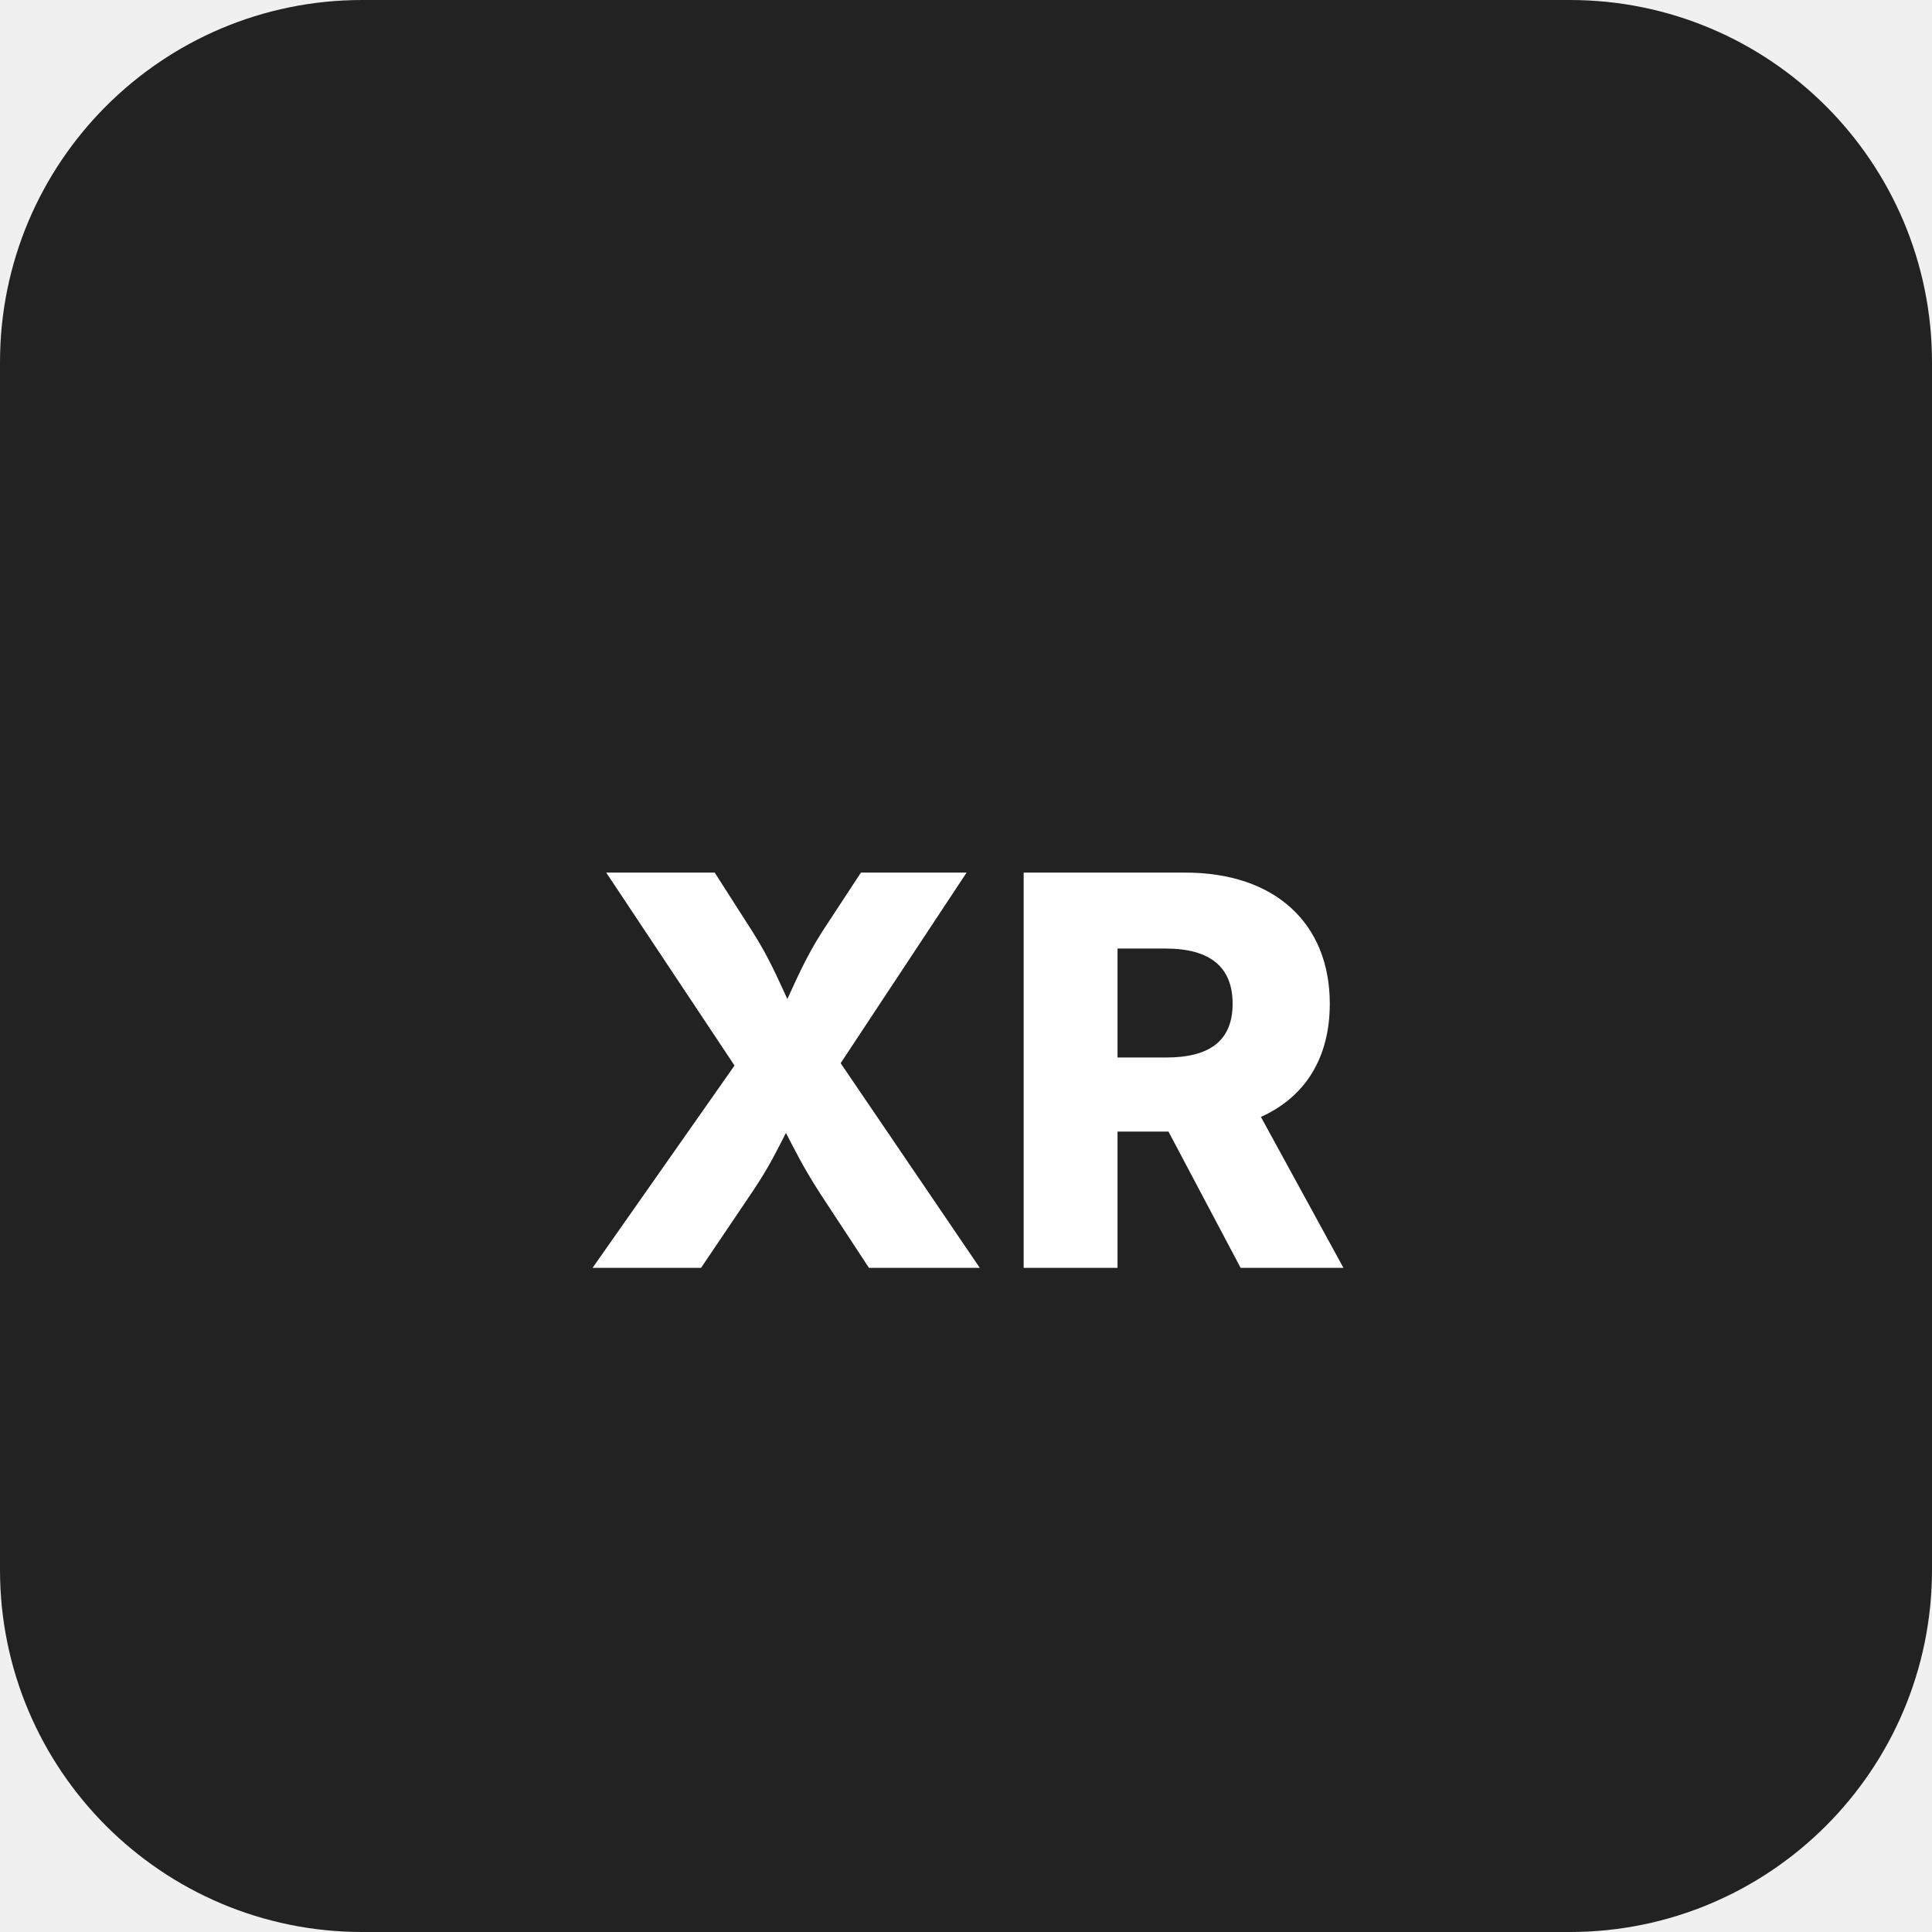
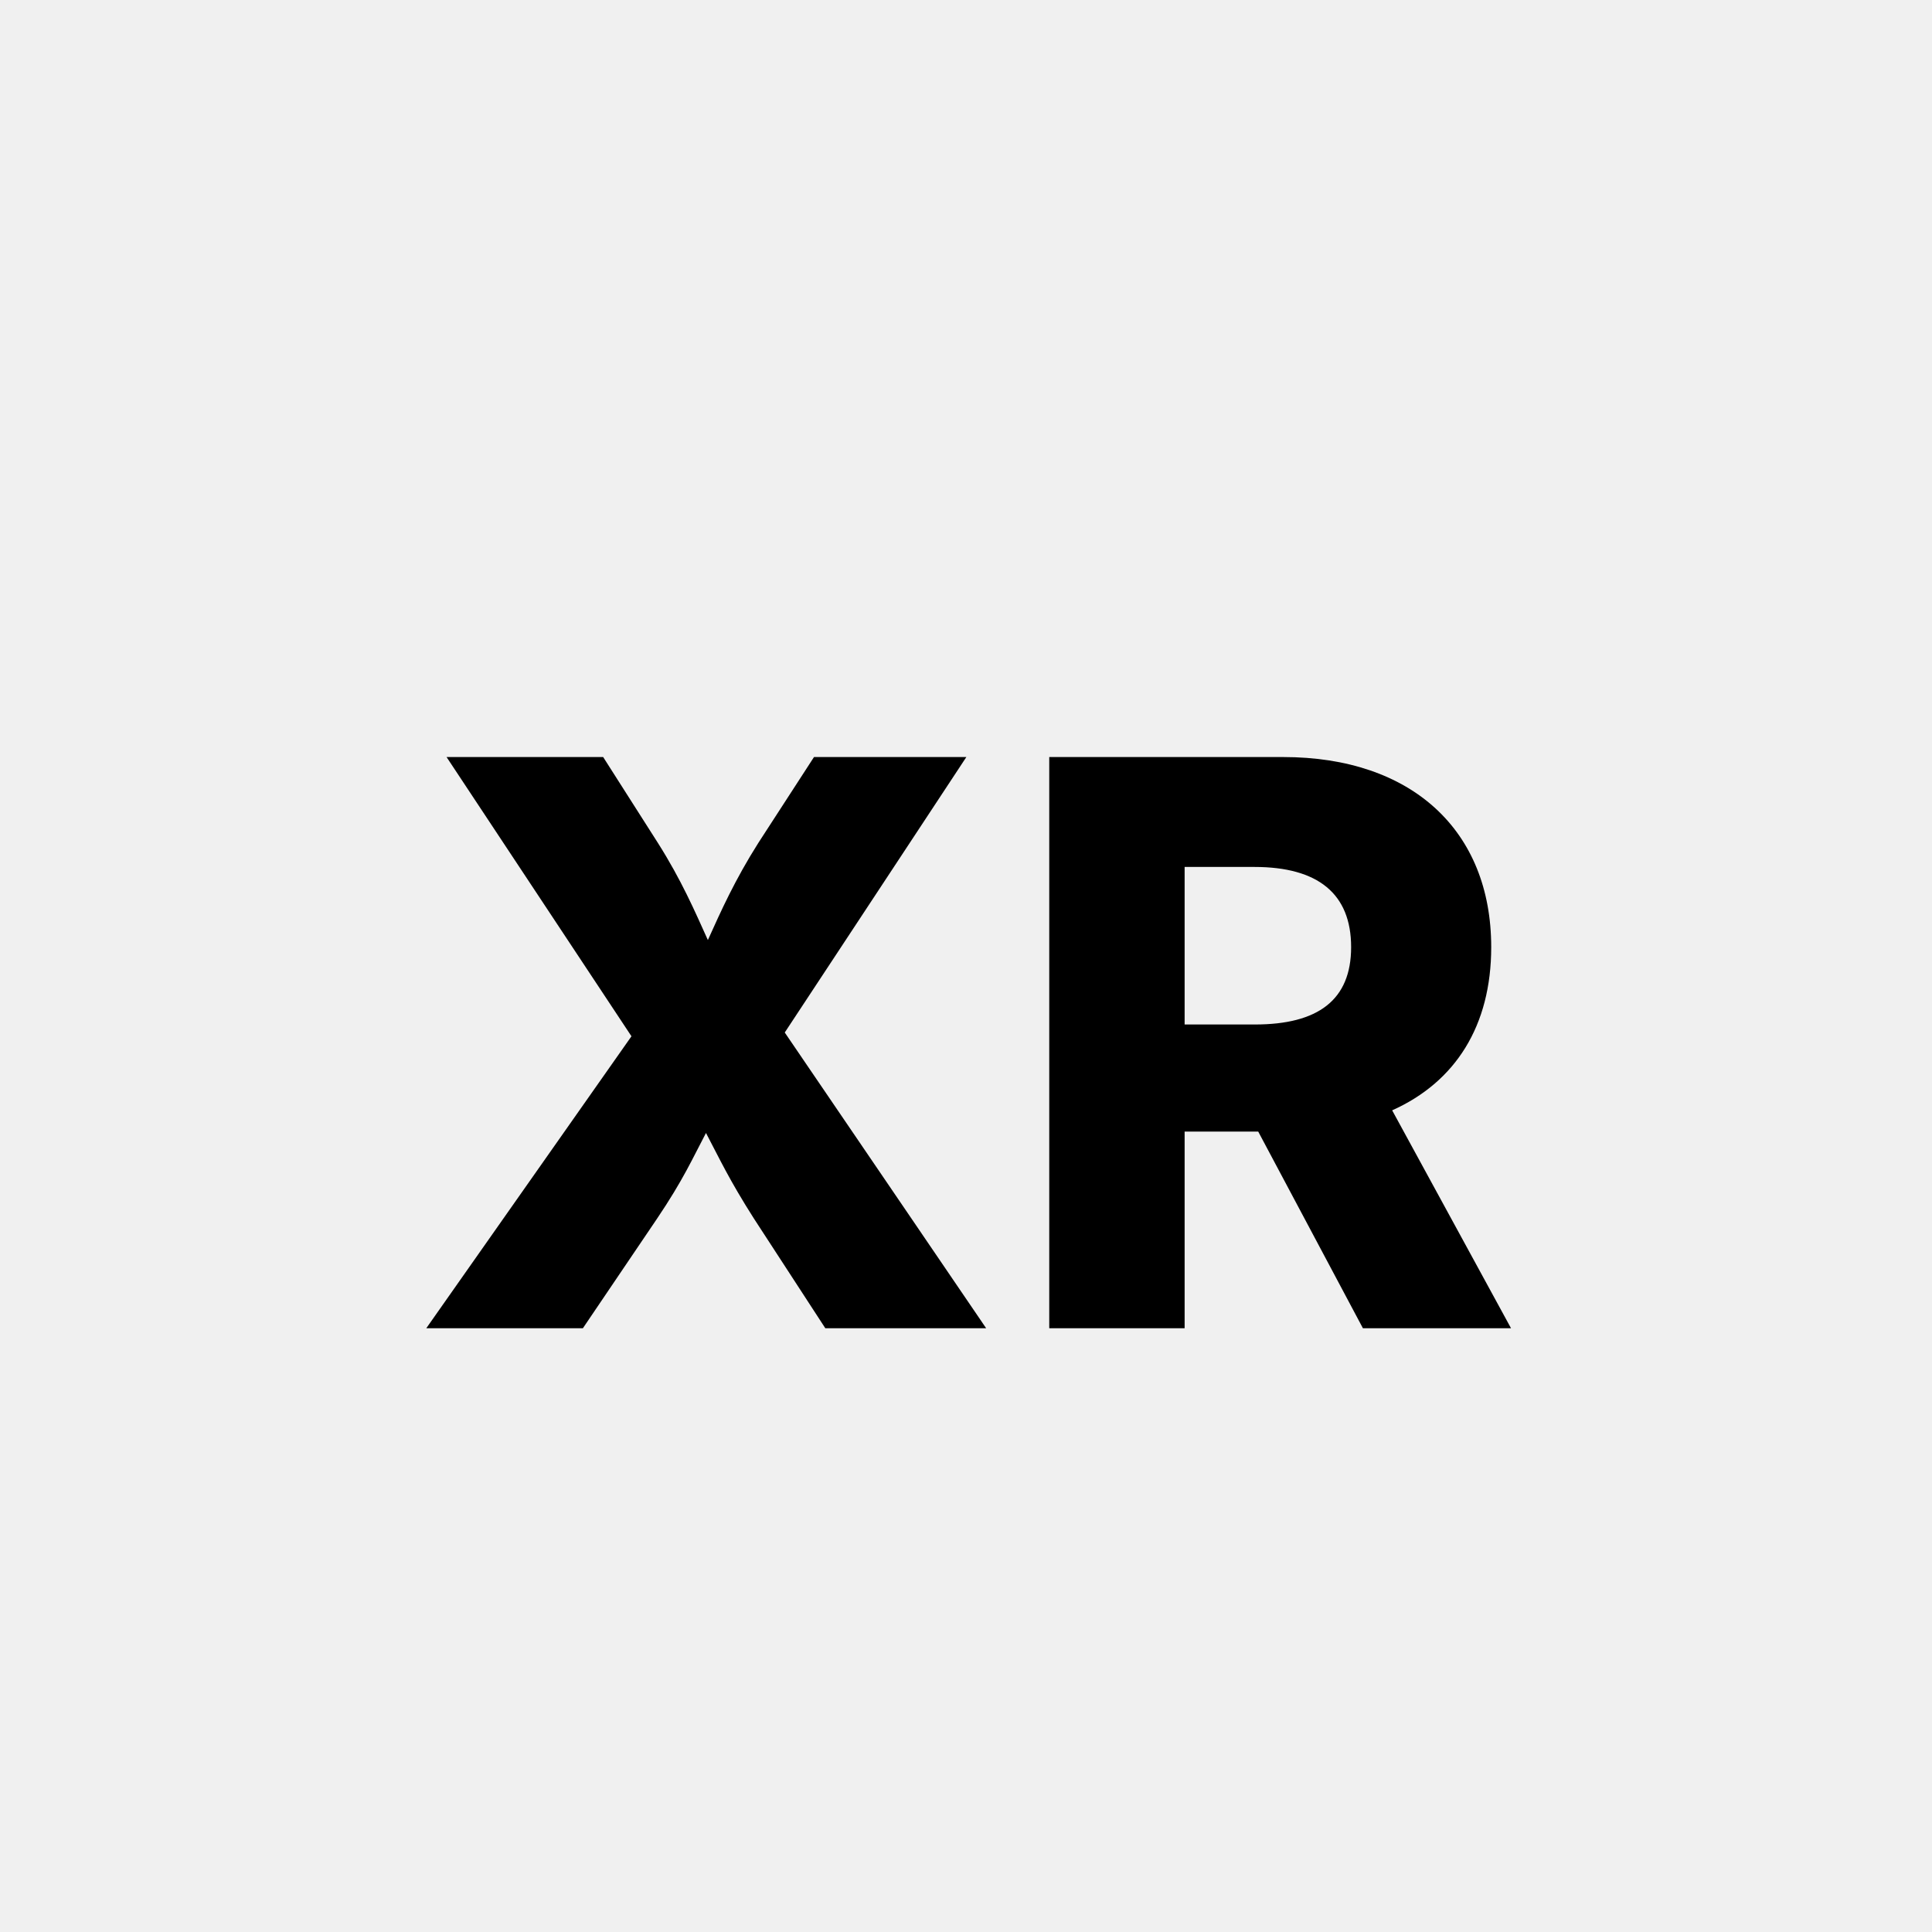
<svg xmlns="http://www.w3.org/2000/svg" viewBox="0 0 64 64" width="64" height="64">
-   <rect width="64" height="64" fill="#222" rx="12" />
-   <text x="32" y="42" font-family="-apple-system, system-ui, sans-serif" font-size="18" font-weight="800" fill="#fff" text-anchor="middle">XR</text>
+   <text x="32" y="44" font-family="-apple-system, system-ui, sans-serif" font-size="26" font-weight="800" fill="currentColor" text-anchor="middle">XR</text>
</svg>
